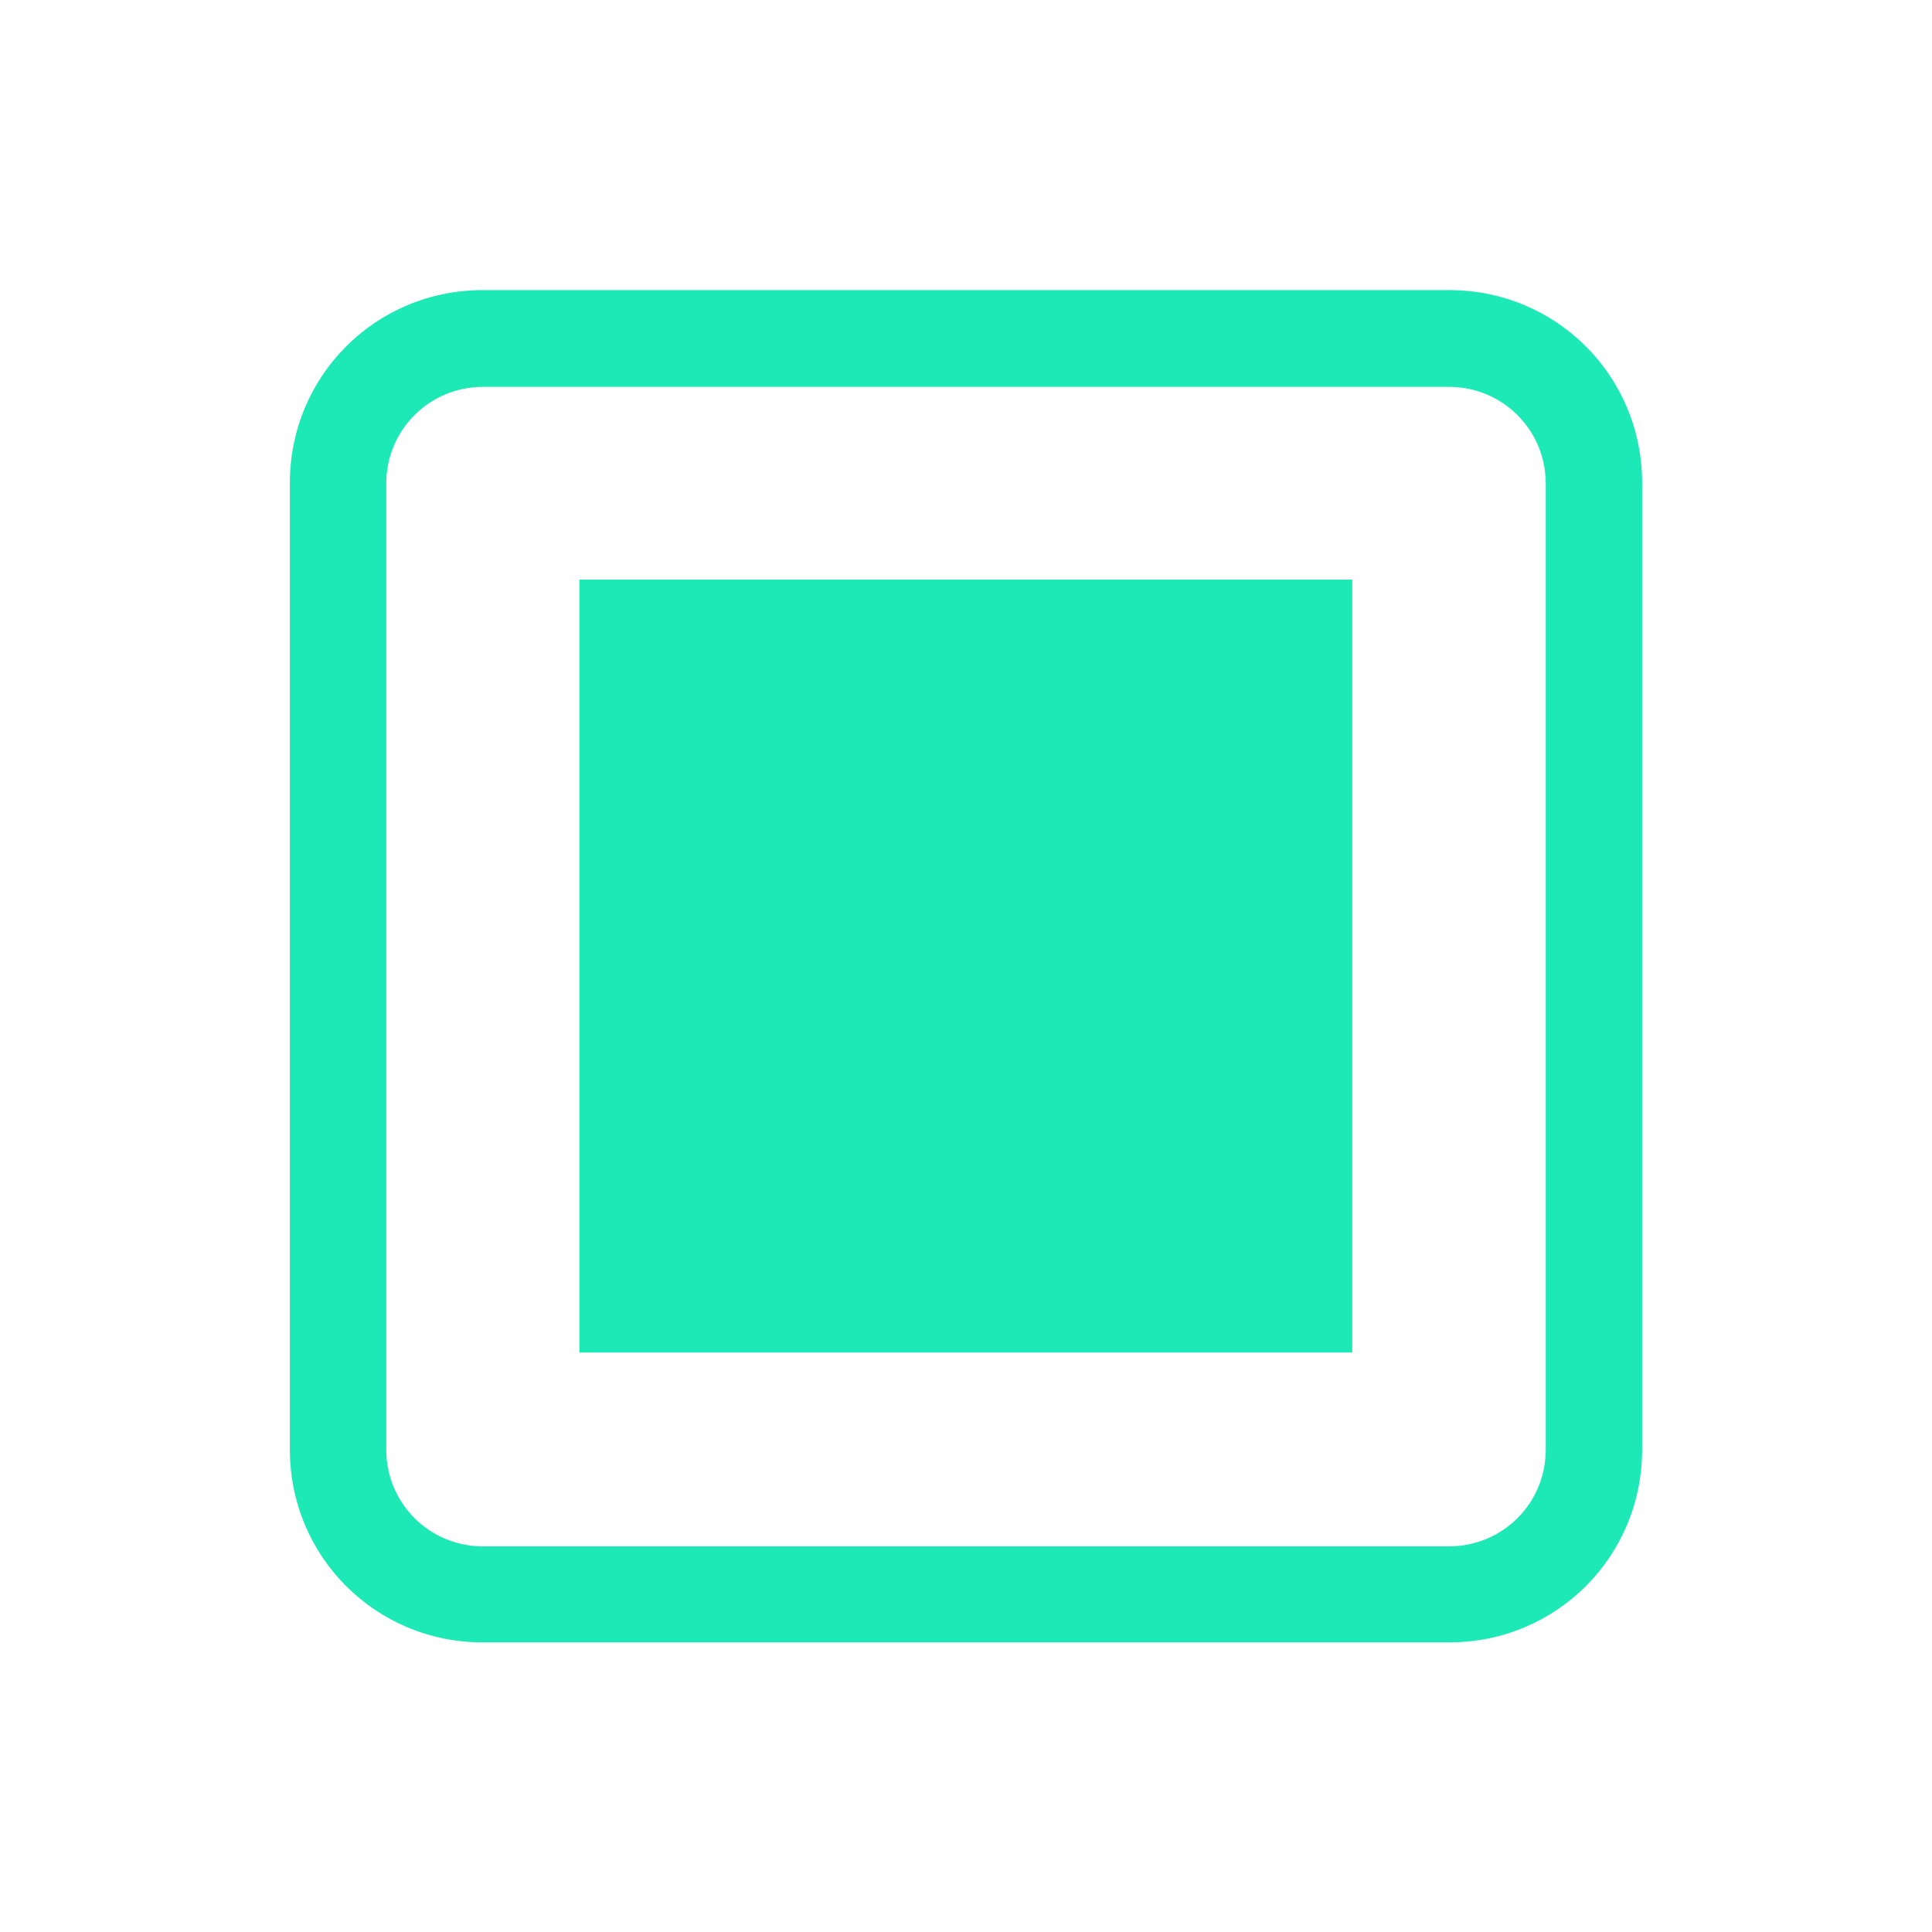
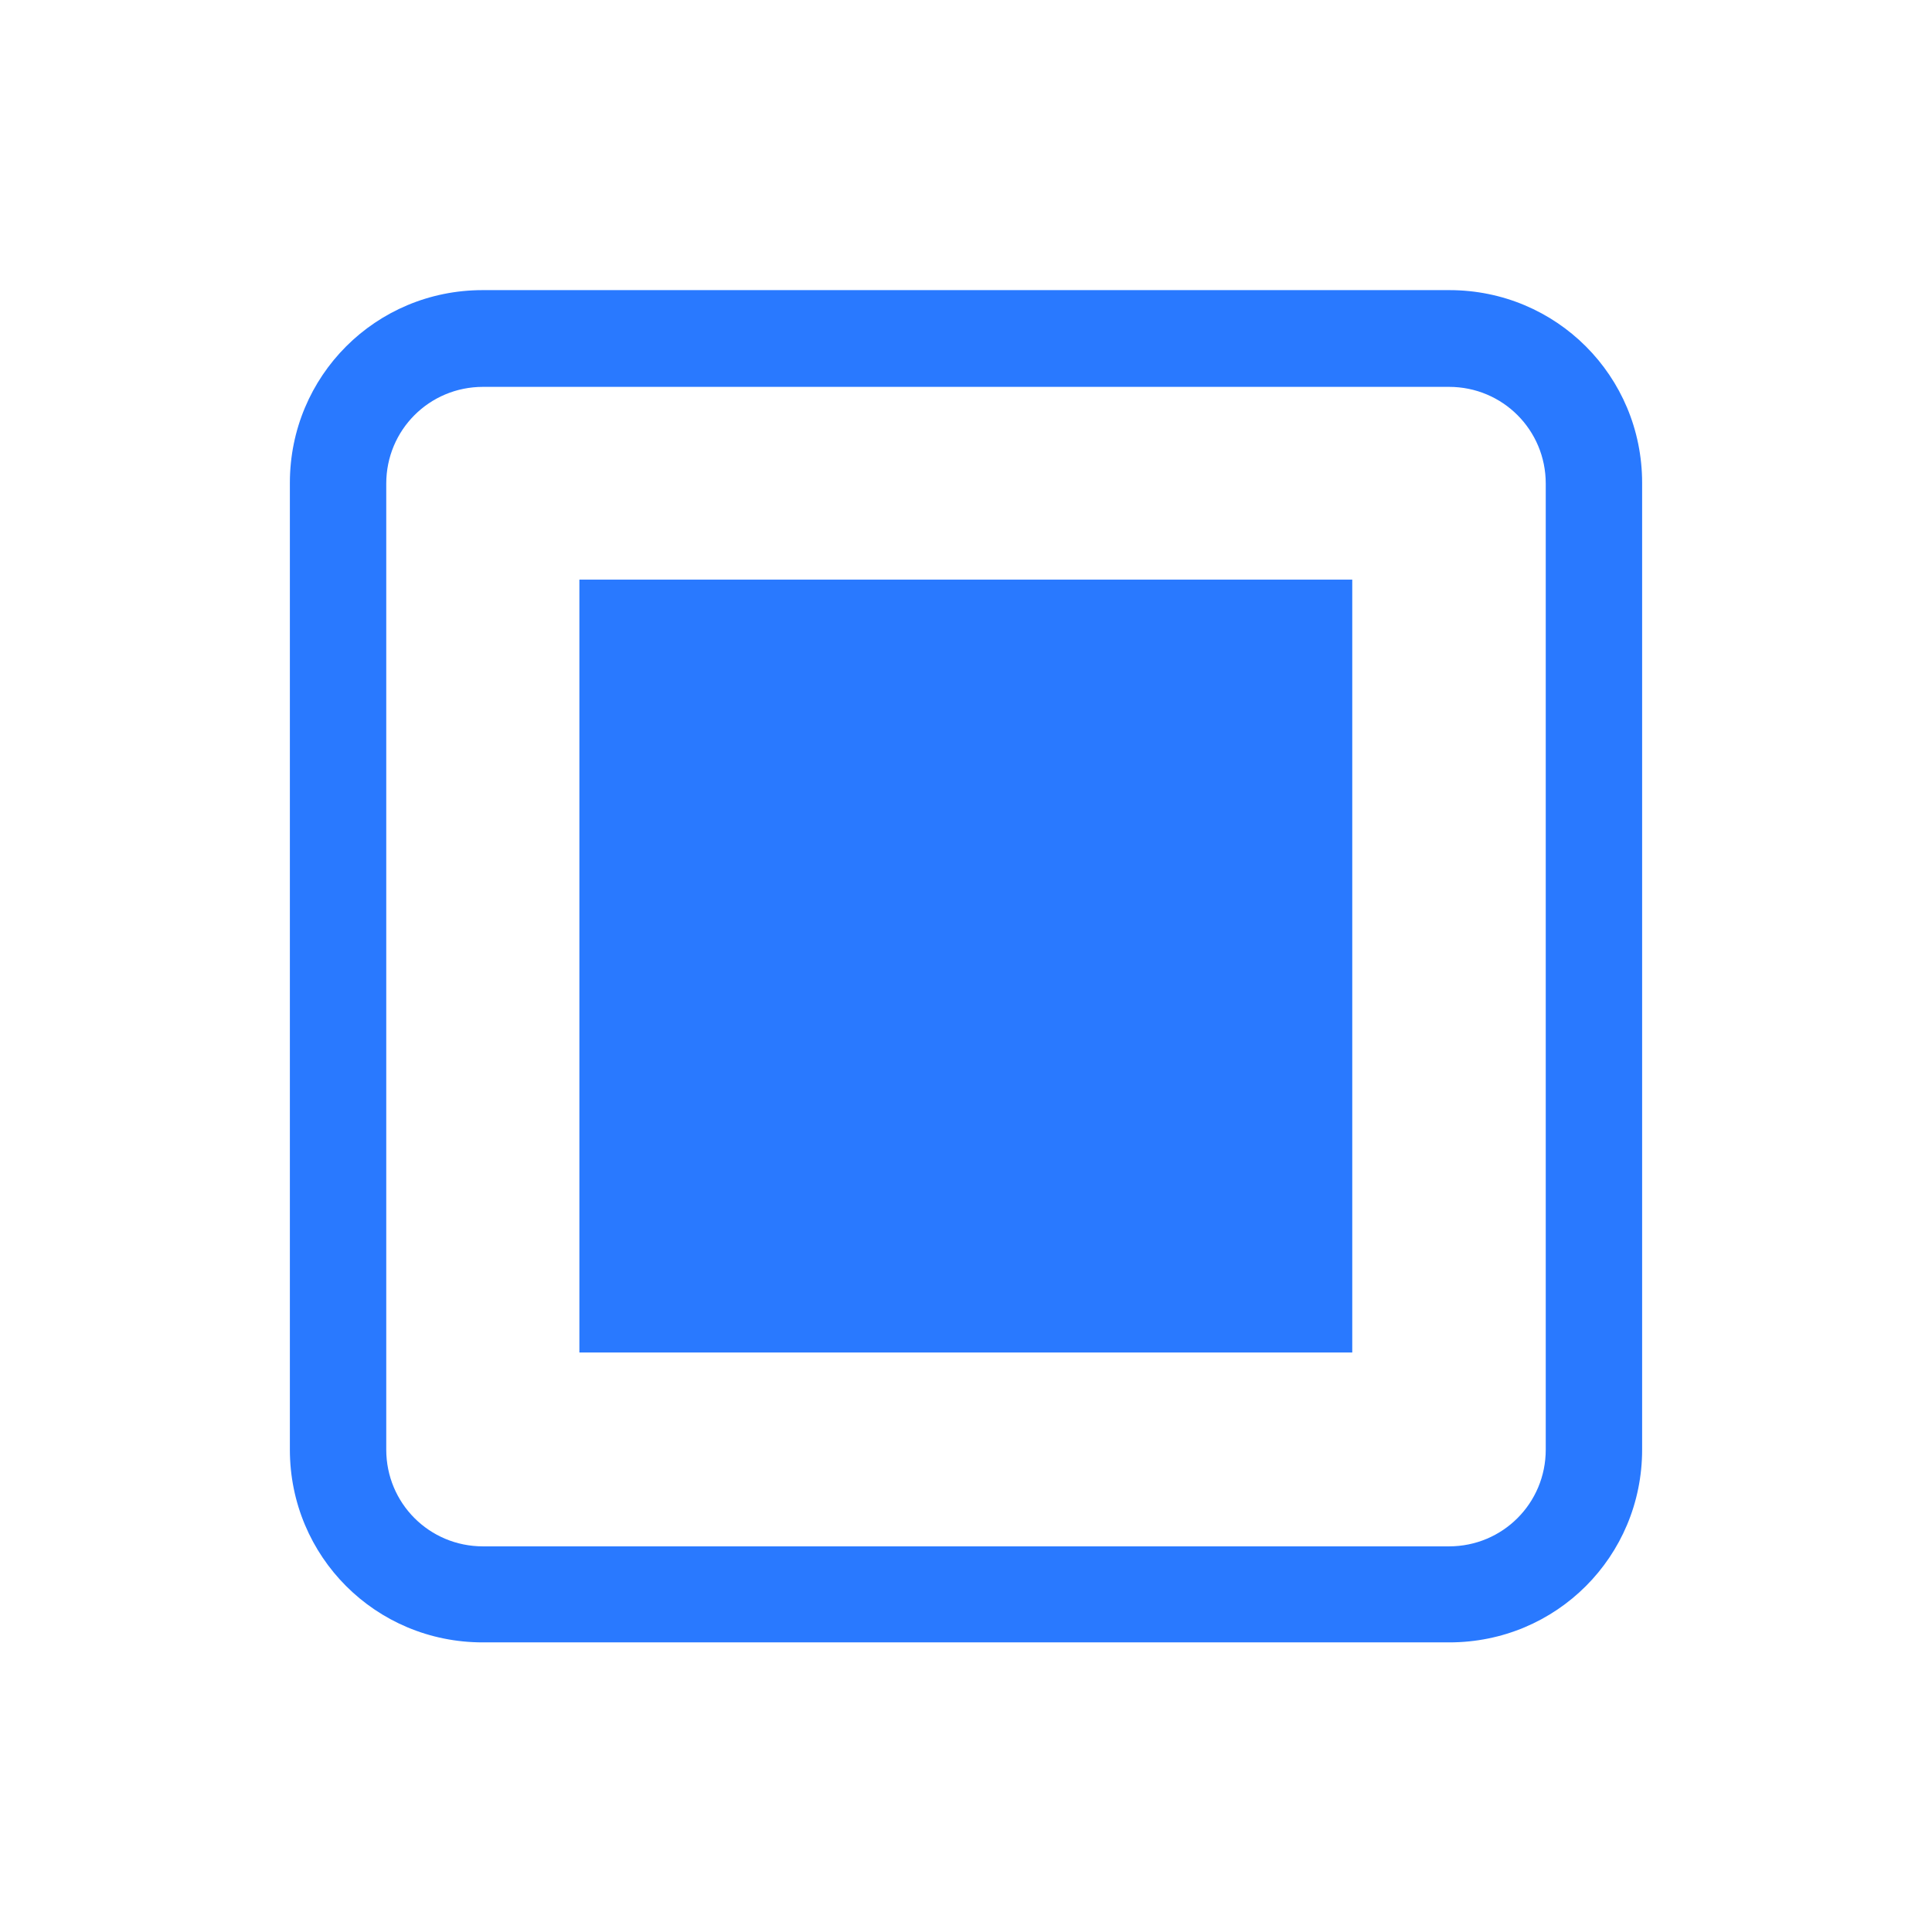
<svg xmlns="http://www.w3.org/2000/svg" width="20" height="20" viewBox="0 0 5.292 5.292" version="1.1" id="svg8">
  <defs id="defs2" />
  <g id="layer1" transform="translate(0,-291.7083)">
    <g id="g847" transform="matrix(0.05207439,0,0,0.05207453,-0.9012516,282.412)">
      <g id="g851">
        <g id="g1059" transform="matrix(1.998622,0,0,1.998619,17.32448,-313.5231)">
          <path style="opacity:1;fill:none;fill-opacity:0.494;stroke:#ffffff00;stroke-width:0.07;stroke-linecap:round;stroke-linejoin:round;stroke-miterlimit:4;stroke-dasharray:none;stroke-dashoffset:0;stroke-opacity:1;paint-order:stroke fill markers" d="M 25.4,271.6 -8.0000008e-7,246.2 H 50.8 Z" id="path883" />
          <path id="path880" d="m 25.4,271.6 25.4,25.4 H 0 Z" style="opacity:1;fill:none;fill-opacity:0.494;stroke:#ffffff00;stroke-width:0.07;stroke-linecap:round;stroke-linejoin:round;stroke-miterlimit:4;stroke-dasharray:none;stroke-dashoffset:0;stroke-opacity:1;paint-order:stroke fill markers" />
          <rect ry="5.053" y="253.849" x="7.649" height="35.529" width="35.529" id="rect870" style="opacity:1;fill:none;fill-opacity:0.494;stroke:#ffffff00;stroke-width:0.062;stroke-linecap:round;stroke-linejoin:round;stroke-miterlimit:4;stroke-dasharray:none;stroke-dashoffset:0;stroke-opacity:1;paint-order:stroke fill markers" />
          <circle r="25.397" cy="271.6" cx="25.4" id="path872" style="opacity:1;fill:none;fill-opacity:0.494;stroke:#ffffff00;stroke-width:0.076;stroke-linecap:round;stroke-linejoin:round;stroke-miterlimit:4;stroke-dasharray:none;stroke-dashoffset:0;stroke-opacity:1;paint-order:stroke fill markers" />
          <circle transform="rotate(-45)" cx="-174.09" cy="210.011" r="12.656" id="path876" style="opacity:1;fill:none;fill-opacity:0.494;stroke:#ffffff00;stroke-width:0.074;stroke-linecap:round;stroke-linejoin:round;stroke-miterlimit:4;stroke-dasharray:none;stroke-dashoffset:0;stroke-opacity:1;paint-order:stroke fill markers" />
          <path id="path904" d="m 25.4,271.6 -25.4,25.4 v -50.8 z" style="opacity:1;fill:none;fill-opacity:0.494;stroke:#ffffff00;stroke-width:0.07;stroke-linecap:round;stroke-linejoin:round;stroke-miterlimit:4;stroke-dasharray:none;stroke-dashoffset:0;stroke-opacity:1;paint-order:stroke fill markers" />
          <path style="opacity:1;fill:none;fill-opacity:0.494;stroke:#ffffff00;stroke-width:0.07;stroke-linecap:round;stroke-linejoin:round;stroke-miterlimit:4;stroke-dasharray:none;stroke-dashoffset:0;stroke-opacity:1;paint-order:stroke fill markers" d="m 25.4,271.6 25.4,-25.4 v 50.8 z" id="path906" />
          <rect ry="5.051" y="256.393" x="2.566" height="30.44" width="45.694" id="rect837" style="opacity:1;fill:none;fill-opacity:0.494;stroke:#ffffff00;stroke-width:0.066;stroke-linecap:round;stroke-linejoin:round;stroke-miterlimit:4;stroke-dasharray:none;stroke-dashoffset:0;stroke-opacity:1;paint-order:stroke fill markers" />
          <rect style="opacity:1;fill:none;fill-opacity:0.494;stroke:#ffffff00;stroke-width:0.066;stroke-linecap:round;stroke-linejoin:round;stroke-miterlimit:4;stroke-dasharray:none;stroke-dashoffset:0;stroke-opacity:1;paint-order:stroke fill markers" id="rect831" width="45.694" height="30.441" x="248.766" y="-40.633" ry="5.051" transform="rotate(90)" />
        </g>
      </g>
    </g>
    <path style="opacity:1;fill:#ffc107;fill-opacity:1;stroke:none;stroke-width:0.386;stroke-miterlimit:4;stroke-dasharray:none;stroke-opacity:1" d="m 50.206,401.677 c 110.217,0.713 55.109,0.356 0,0 z" id="rect997" />
-     <path style="opacity:1;fill:#1de9b6;fill-opacity:1;stroke:#1de9b6;stroke-width:0;stroke-linecap:square;stroke-linejoin:miter;stroke-miterlimit:4;stroke-dasharray:none;stroke-dashoffset:0;stroke-opacity:1;paint-order:stroke fill markers" d="m 1.322,292.503 c -0.293,0 -0.528,0.235 -0.528,0.528 v 2.648 c 0,0.293 0.235,0.528 0.528,0.528 h 2.648 c 0.293,0 0.528,-0.235 0.528,-0.528 v -2.648 c 0,-0.293 -0.235,-0.528 -0.528,-0.528 z m 0.001,0.265 h 2.646 c 0.147,0 0.265,0.118 0.265,0.265 v 2.646 c 0,0.147 -0.118,0.265 -0.265,0.265 h -2.646 c -0.147,0 -0.265,-0.118 -0.265,-0.265 v -2.646 c 0,-0.147 0.118,-0.265 0.265,-0.265 z" id="rect1954" />
-     <rect style="opacity:1;fill:#1de9b6;fill-opacity:1;stroke:#1de9b6;stroke-width:0;stroke-linecap:square;stroke-linejoin:miter;stroke-miterlimit:4;stroke-dasharray:none;stroke-dashoffset:0;stroke-opacity:1;paint-order:stroke fill markers" id="rect2118" width="2.117" height="2.117" x="1.587" y="293.296" ry="0" />
+     <path style="opacity:1;fill:#2979ff;fill-opacity:1;stroke:#2979ff;stroke-width:0;stroke-linecap:square;stroke-linejoin:miter;stroke-miterlimit:4;stroke-dasharray:none;stroke-dashoffset:0;stroke-opacity:1;paint-order:stroke fill markers" d="m 1.322,292.503 c -0.293,0 -0.528,0.235 -0.528,0.528 v 2.648 c 0,0.293 0.235,0.528 0.528,0.528 h 2.648 c 0.293,0 0.528,-0.235 0.528,-0.528 v -2.648 c 0,-0.293 -0.235,-0.528 -0.528,-0.528 z m 0.001,0.265 h 2.646 c 0.147,0 0.265,0.118 0.265,0.265 v 2.646 c 0,0.147 -0.118,0.265 -0.265,0.265 h -2.646 c -0.147,0 -0.265,-0.118 -0.265,-0.265 v -2.646 c 0,-0.147 0.118,-0.265 0.265,-0.265 z" id="rect1954" />
+     <rect style="opacity:1;fill:#2979ff;fill-opacity:1;stroke:#2979ff;stroke-width:0;stroke-linecap:square;stroke-linejoin:miter;stroke-miterlimit:4;stroke-dasharray:none;stroke-dashoffset:0;stroke-opacity:1;paint-order:stroke fill markers" id="rect2118" width="2.117" height="2.117" x="1.587" y="293.296" ry="0" />
  </g>
</svg>
